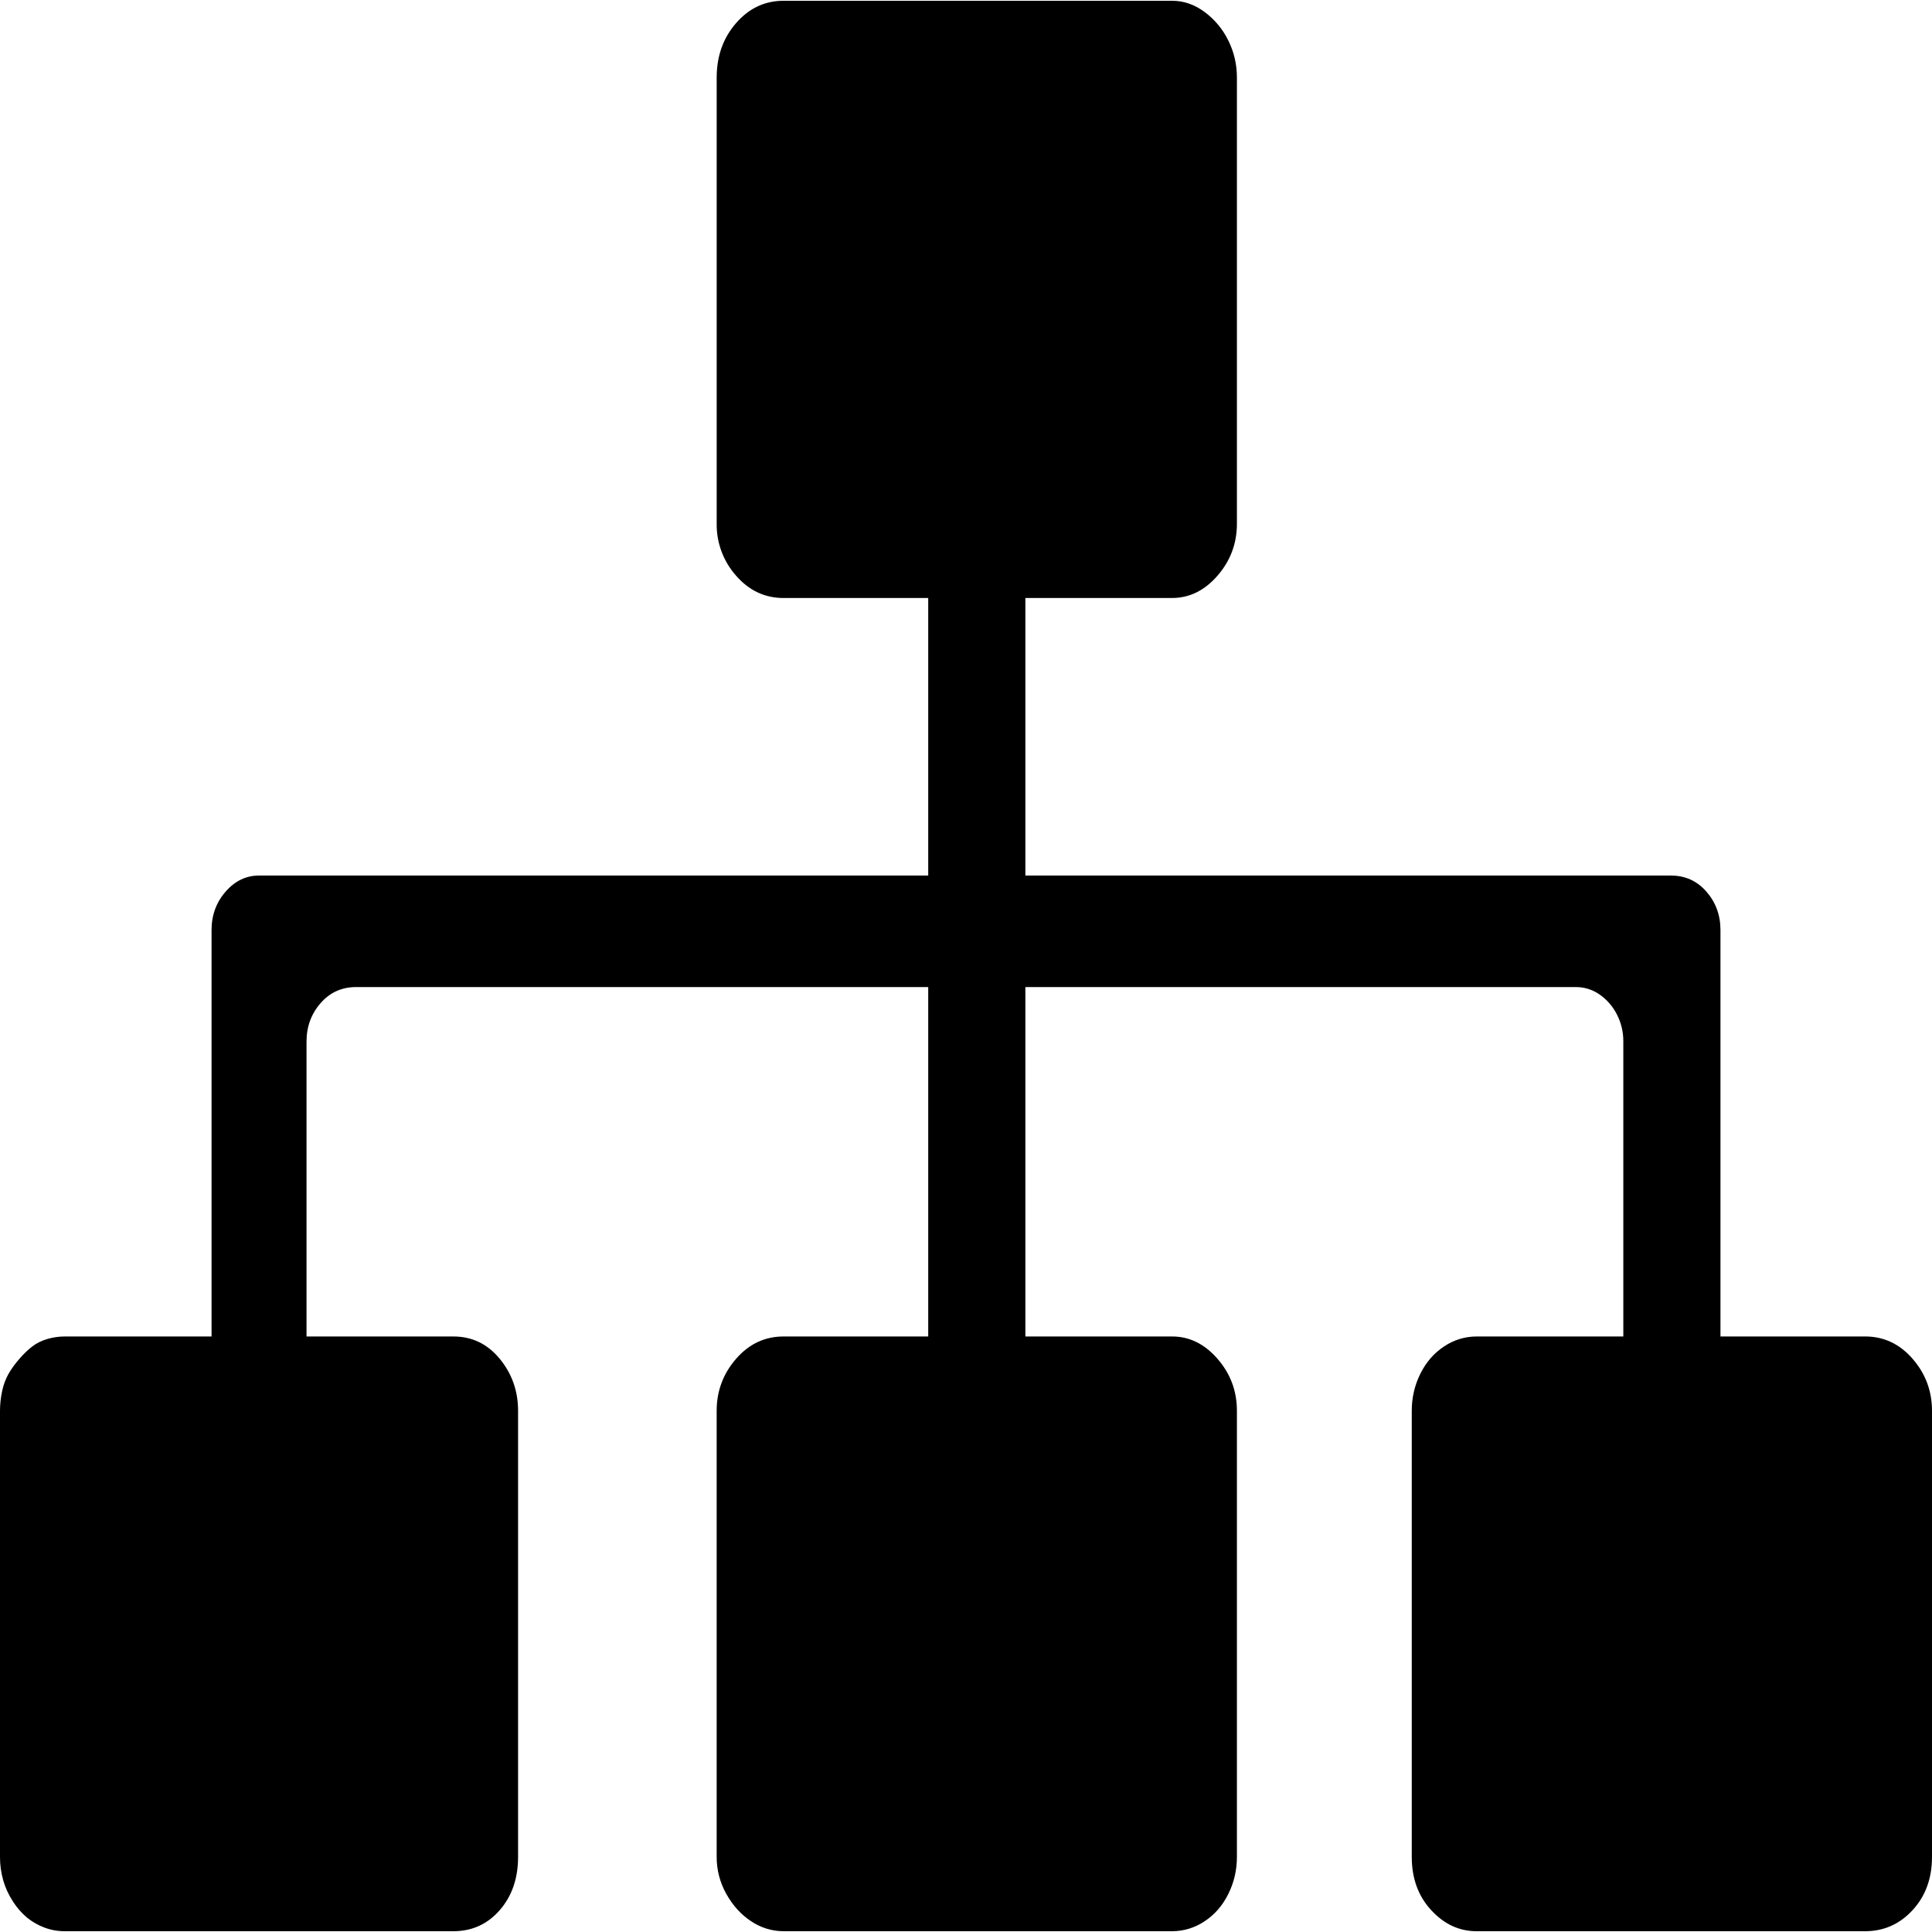
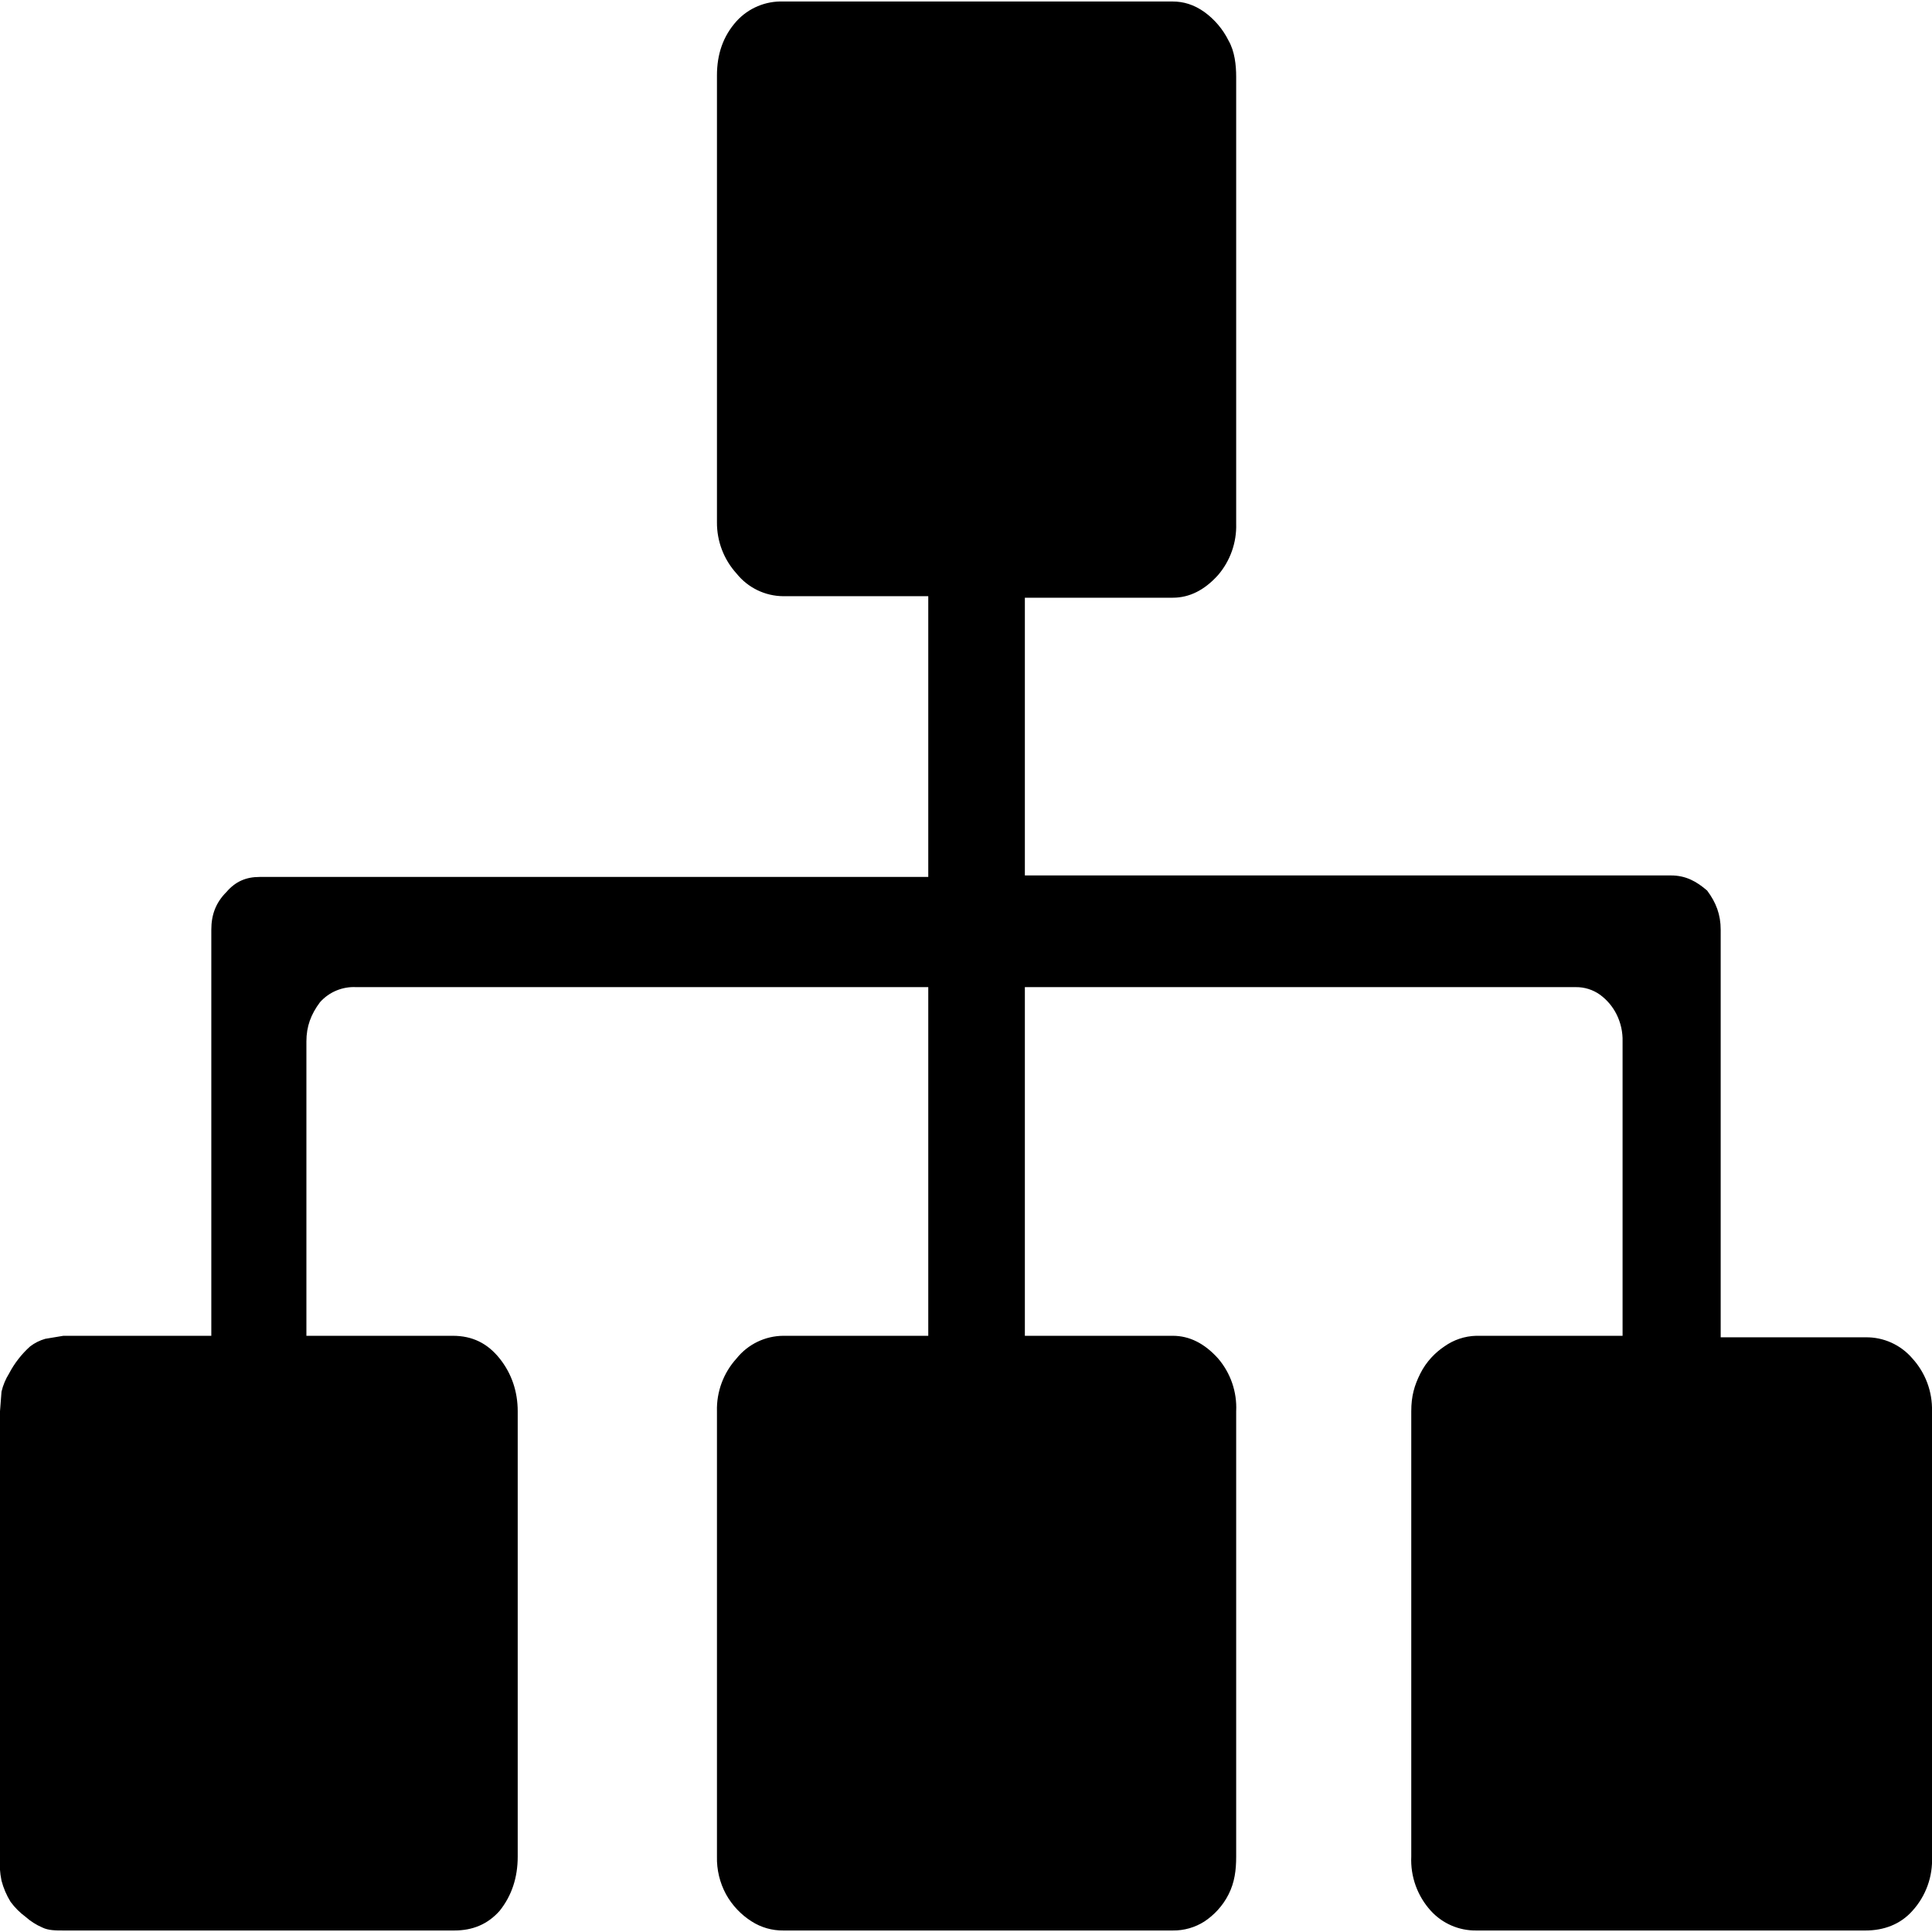
<svg xmlns="http://www.w3.org/2000/svg" width="128" height="128">
-   <path d="M126.713 90.023c.858.985 1.287 2.134 1.287 3.447v29.553c0 1.423-.429 2.6-1.287 3.53-.858.93-1.907 1.395-3.146 1.395H97.824c-1.145 0-2.146-.465-3.004-1.395-.858-.93-1.287-2.107-1.287-3.53V93.47c0-.875.19-1.696.572-2.462.382-.766.906-1.368 1.573-1.806a3.84 3.84 0 0 1 2.146-.657h9.725V69.007a3.84 3.84 0 0 0-.43-1.806 3.569 3.569 0 0 0-1.143-1.313 2.714 2.714 0 0 0-1.573-.492h-36.47v23.149h9.725c1.144 0 2.145.492 3.004 1.478.858.985 1.287 2.134 1.287 3.447v29.553c0 .876-.191 1.696-.573 2.463-.38.766-.905 1.368-1.573 1.806a3.84 3.84 0 0 1-2.145.656H51.915a3.84 3.84 0 0 1-2.145-.656c-.668-.438-1.216-1.04-1.645-1.806a4.96 4.96 0 0 1-.644-2.463V93.47c0-1.313.43-2.462 1.288-3.447.858-.986 1.907-1.478 3.146-1.478h9.582v-23.15h-37.9c-.953 0-1.74.356-2.359 1.068-.62.711-.93 1.56-.93 2.544v19.538h9.726c1.239 0 2.264.492 3.074 1.478.81.985 1.216 2.134 1.216 3.447v29.553c0 1.423-.405 2.6-1.216 3.53-.81.93-1.835 1.395-3.074 1.395H4.29c-.476 0-.93-.082-1.358-.246a4.1 4.1 0 0 1-1.144-.657 4.658 4.658 0 0 1-.93-1.067 5.186 5.186 0 0 1-.643-1.395 5.566 5.566 0 0 1-.215-1.56V93.47c0-.437.048-.875.143-1.313a3.95 3.95 0 0 1 .429-1.15c.19-.328.429-.656.715-.984.286-.329.572-.602.858-.821.286-.22.62-.383 1.001-.493.382-.11.763-.164 1.144-.164h9.726V61.619c0-.985.31-1.833.93-2.544.619-.712 1.358-1.068 2.216-1.068h44.335V39.62h-9.582c-1.24 0-2.288-.492-3.146-1.477a5.09 5.09 0 0 1-1.287-3.448V5.14c0-1.423.429-2.627 1.287-3.612.858-.985 1.907-1.477 3.146-1.477h25.743c.763 0 1.478.246 2.145.739a5.17 5.17 0 0 1 1.573 1.888c.382.766.573 1.587.573 2.462v29.553c0 1.313-.43 2.463-1.287 3.448-.859.985-1.86 1.477-3.004 1.477h-9.725v18.389h42.762c.954 0 1.74.355 2.36 1.067.62.711.93 1.56.93 2.545v26.925h9.582c1.239 0 2.288.492 3.146 1.478z" />
+   <path d="M126.7 90a5 5 0 0 1 1.3 3.5V123a5 5 0 0 1-1.3 3.6c-.8.9-1.9 1.3-3.1 1.3H97.8a4 4 0 0 1-3-1.3 5 5 0 0 1-1.3-3.6V93.5c0-1 .2-1.7.6-2.5.4-.8 1-1.4 1.6-1.8a3.8 3.8 0 0 1 2.1-.7h9.7V69a3.8 3.8 0 0 0-.4-1.8 3.6 3.6 0 0 0-1.1-1.3 2.7 2.7 0 0 0-1.6-.5H67.9v23.1h9.8c1.1 0 2.1.5 3 1.5a5 5 0 0 1 1.2 3.5V123c0 .9-.1 1.7-.5 2.5s-1 1.4-1.6 1.8a3.8 3.8 0 0 1-2.1.6H51.9a3.8 3.8 0 0 1-2.1-.6 5 5 0 0 1-1.7-1.8 5 5 0 0 1-.6-2.5V93.5a5 5 0 0 1 1.3-3.5 4 4 0 0 1 3.1-1.5h9.6V65.4H23.6a3 3 0 0 0-2.4 1c-.6.8-.9 1.6-.9 2.6v19.5H30c1.3 0 2.3.5 3.1 1.5.8 1 1.2 2.2 1.2 3.5V123c0 1.4-.4 2.6-1.2 3.6-.8.9-1.8 1.3-3 1.3H4.2c-.5 0-1 0-1.4-.2a4.1 4.1 0 0 1-1.1-.7 4.7 4.7 0 0 1-1-1 5.2 5.2 0 0 1-.6-1.4A5.6 5.6 0 0 1 0 123V93.5l.1-1.3A4 4 0 0 1 .6 91 6.4 6.4 0 0 1 2 89.2a3 3 0 0 1 1-.5l1.2-.2H14V61.6c0-1 .3-1.8 1-2.5.6-.7 1.3-1 2.2-1h44.3V39.5h-9.6a4 4 0 0 1-3.1-1.5 5 5 0 0 1-1.3-3.4V5c0-1.4.4-2.6 1.3-3.6A4 4 0 0 1 51.9.1h25.8c.7 0 1.4.2 2.1.7a5.2 5.2 0 0 1 1.6 1.9c.4.7.5 1.6.5 2.4v29.6a5 5 0 0 1-1.2 3.4c-.9 1-1.9 1.5-3 1.5h-9.8V58h42.8c1 0 1.7.4 2.4 1 .6.8.9 1.6.9 2.6v27h9.6a4 4 0 0 1 3.1 1.4z" />
</svg>
